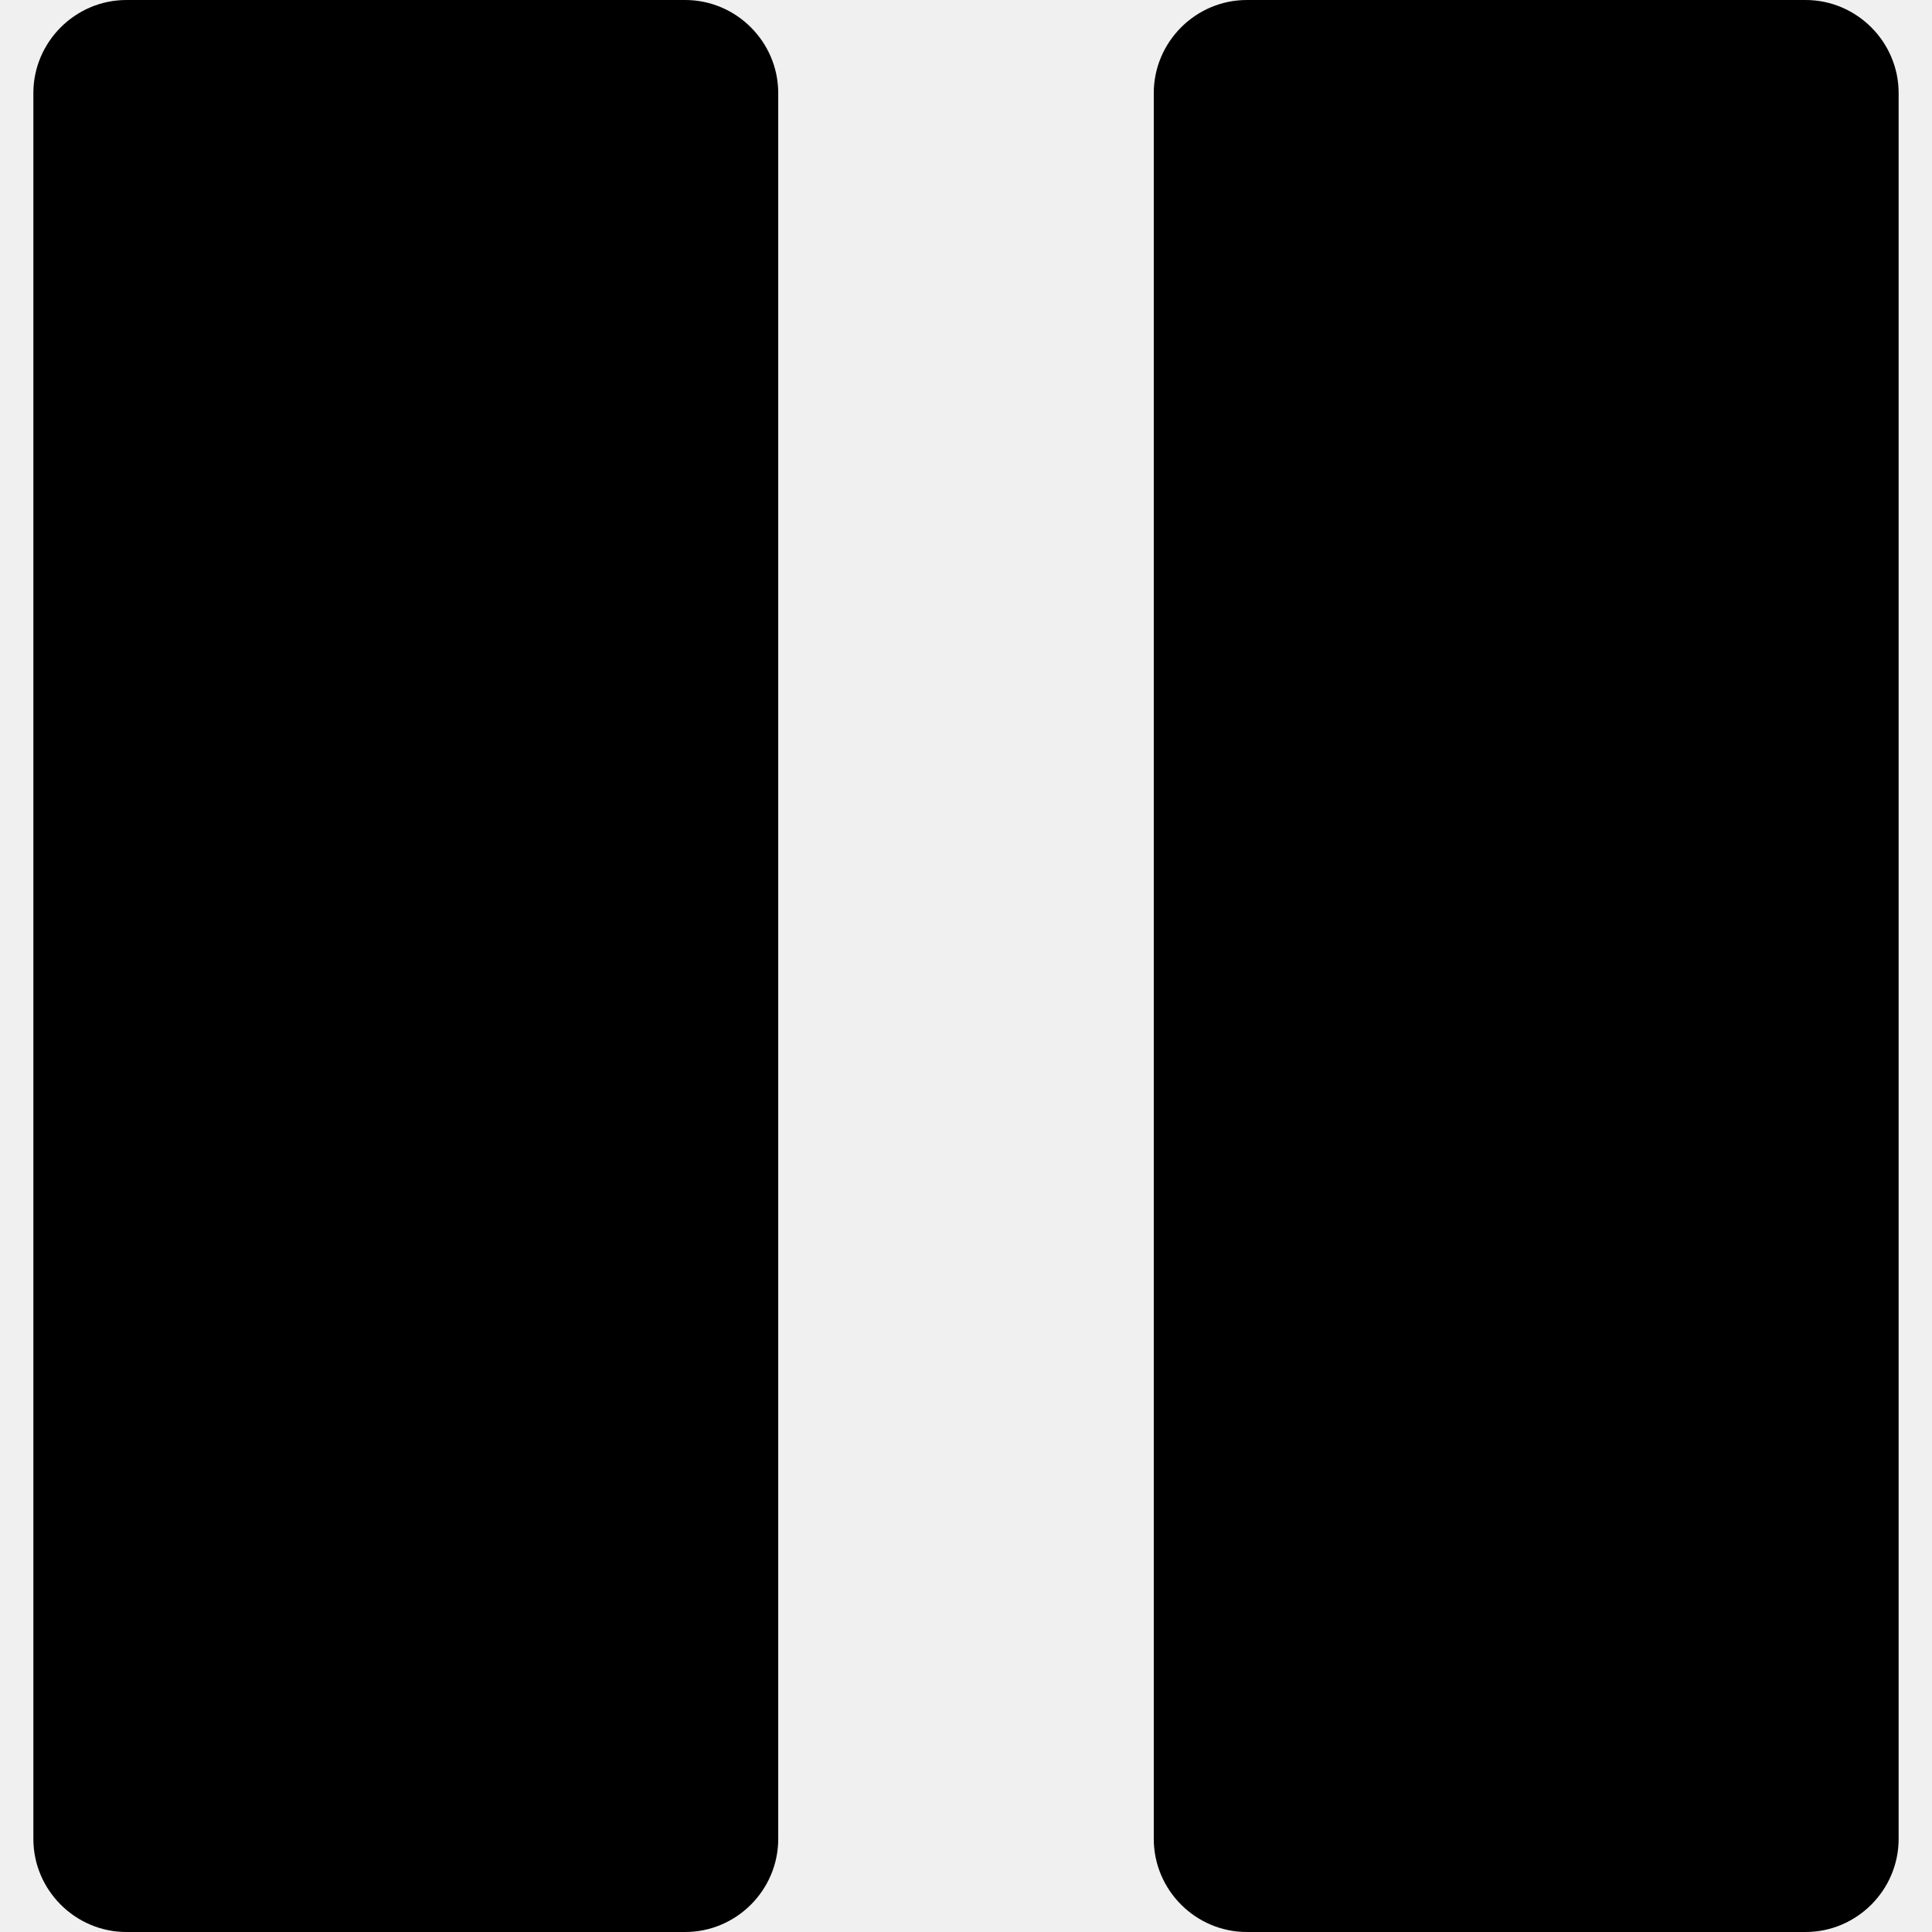
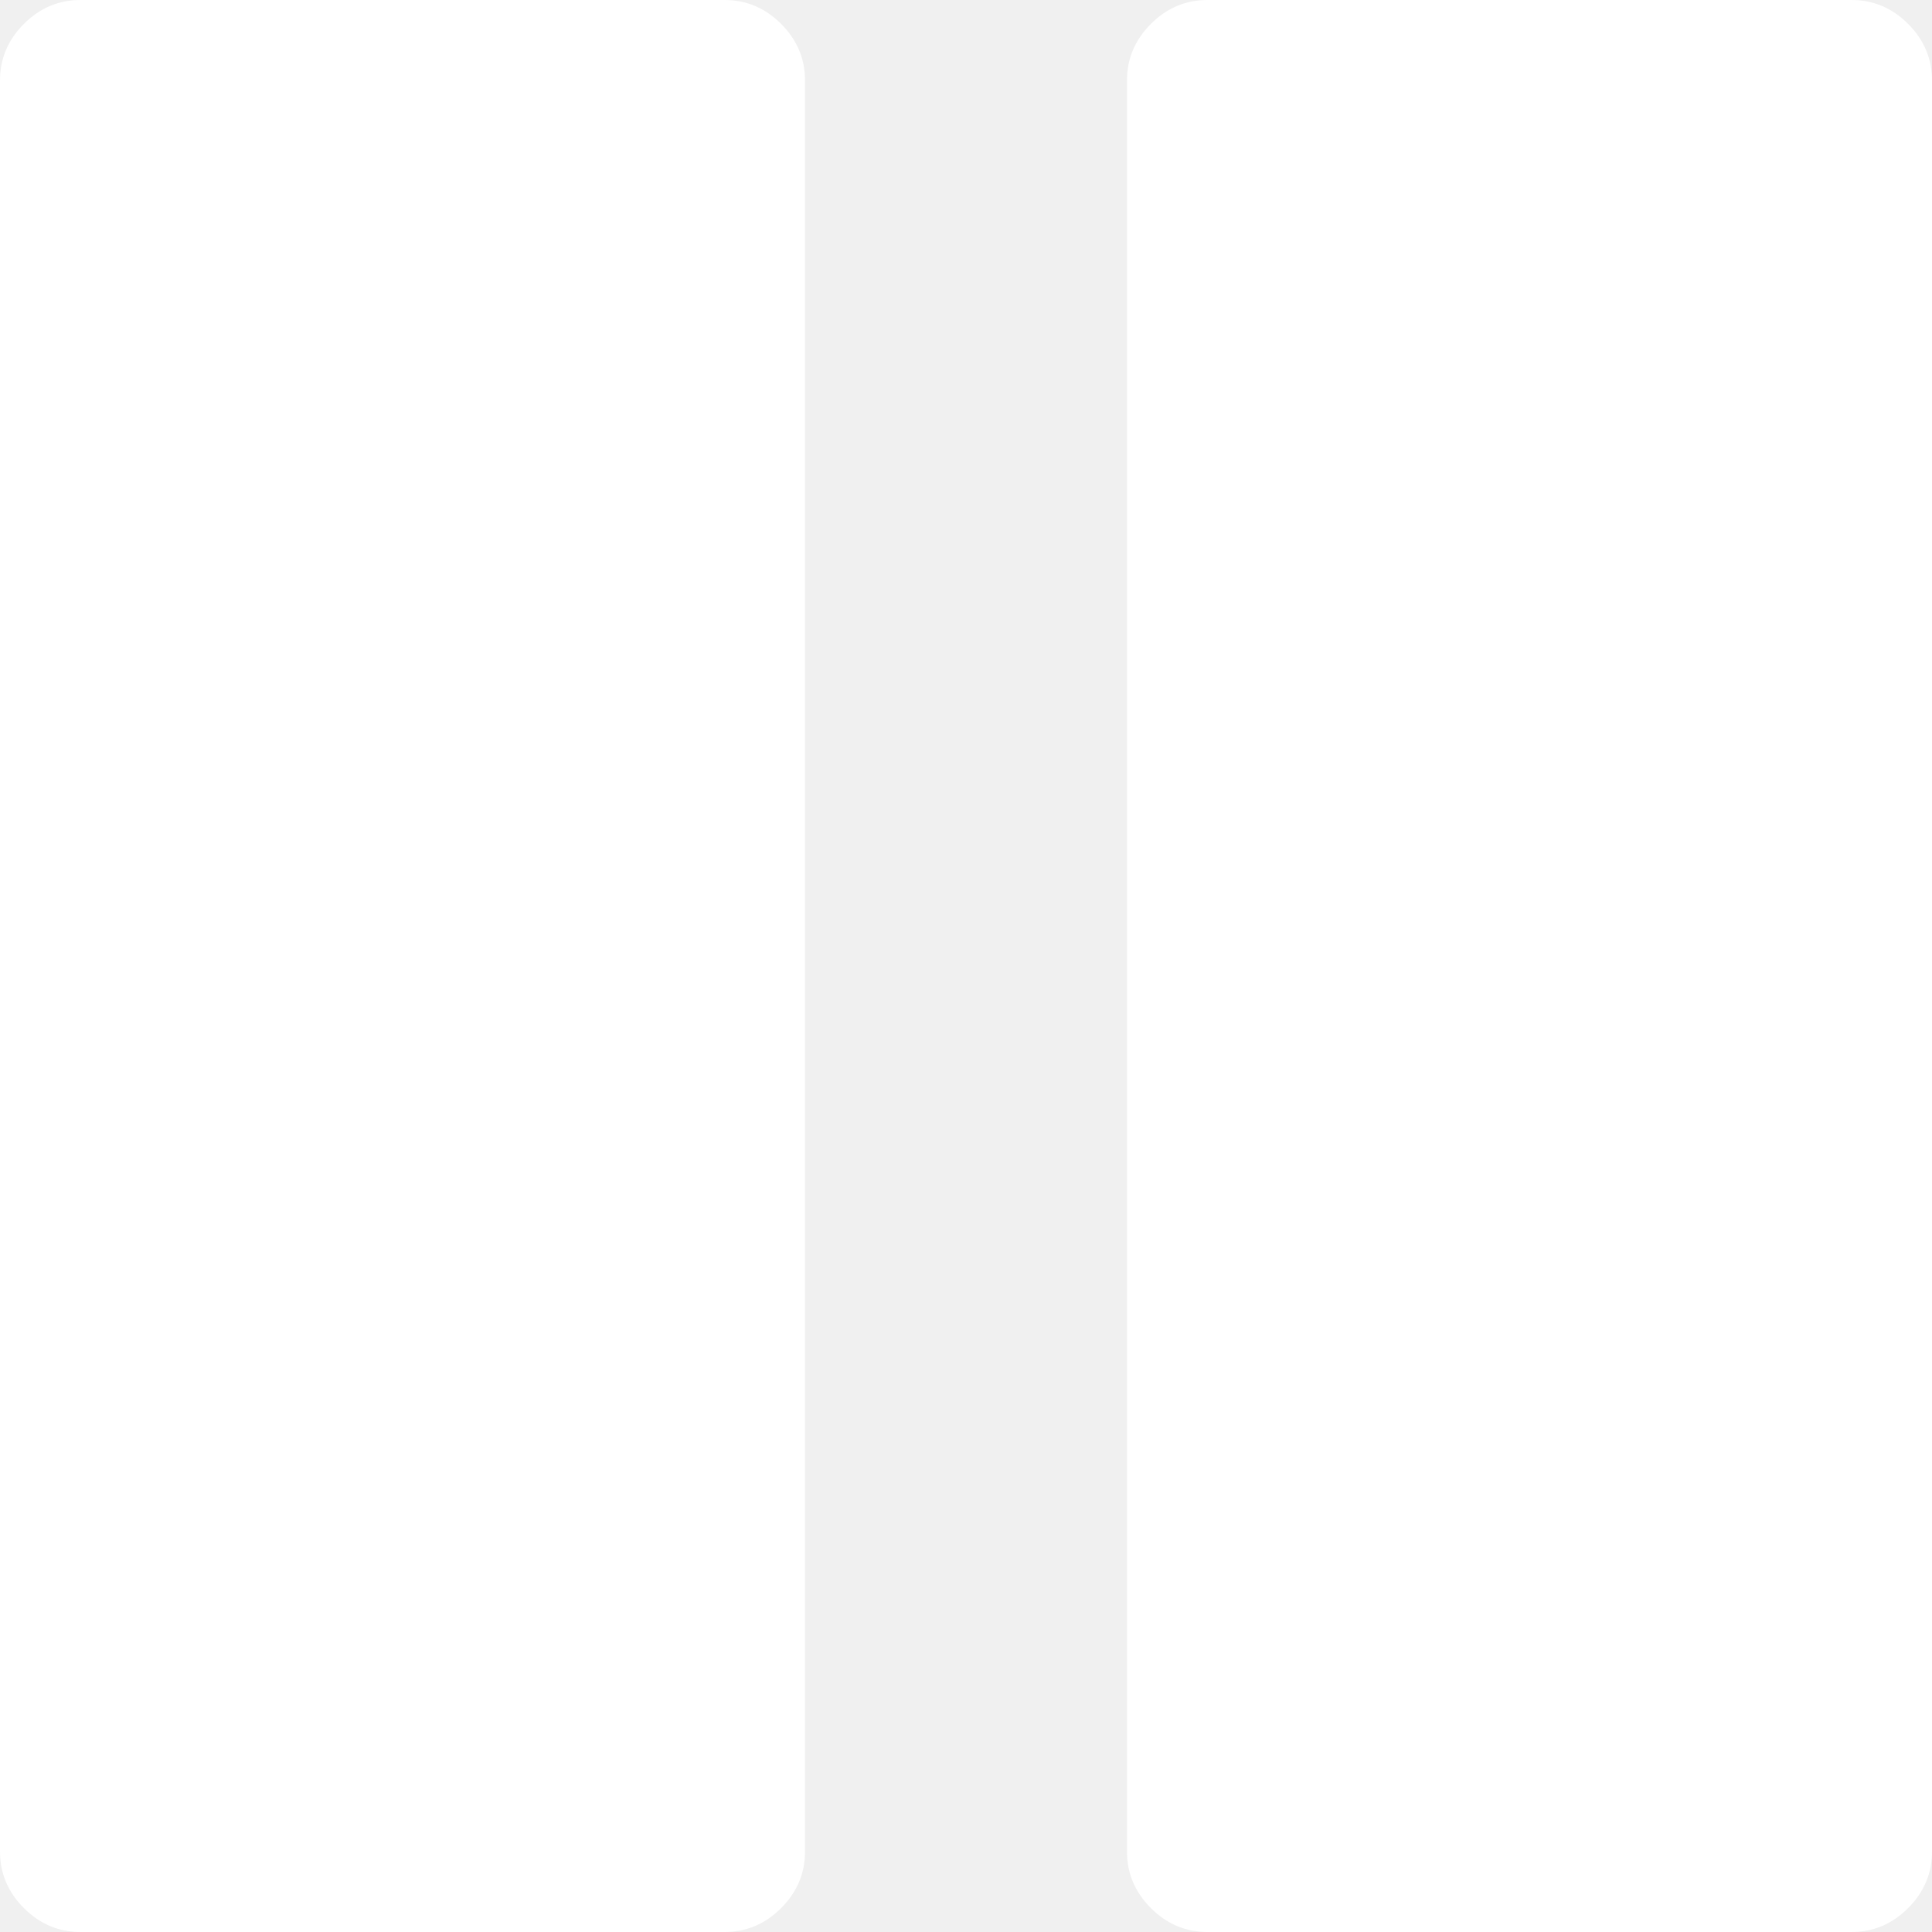
- <svg xmlns="http://www.w3.org/2000/svg" version="1.1" id="Capa_1" x="0px" y="0px" width="124.5px" height="124.5px" viewBox="0 0 124.5 124.5" style="enable-background:new 0 0 124.5 124.5;" xml:space="preserve">
+ <svg xmlns="http://www.w3.org/2000/svg" version="1.1" id="Capa_1" x="0px" y="0px" width="512px" height="512px" viewBox="0 0 438.536 438.536" style="enable-background:new 0 0 438.536 438.536;" xml:space="preserve">
  <g>
-     <path d="M116.35,124.5c3.3,0,6-2.699,6-6V6c0-3.3-2.7-6-6-6h-36c-3.3,0-6,2.7-6,6v112.5c0,3.301,2.7,6,6,6H116.35z" />
-     <path d="M44.15,124.5c3.3,0,6-2.699,6-6V6c0-3.3-2.7-6-6-6h-36c-3.3,0-6,2.7-6,6v112.5c0,3.301,2.7,6,6,6H44.15z" />
+     <g>
+       <path d="M164.453,0H18.276C13.324,0,9.041,1.807,5.425,5.424C1.808,9.04,0.001,13.322,0.001,18.271v401.991    c0,4.948,1.807,9.233,5.424,12.847c3.619,3.617,7.902,5.428,12.851,5.428h146.181c4.949,0,9.231-1.811,12.847-5.428    c3.617-3.613,5.424-7.898,5.424-12.847V18.271c0-4.952-1.807-9.231-5.428-12.847C173.685,1.807,169.402,0,164.453,0z" fill="#FFFFFF" />
+       <path d="M433.113,5.424C429.496,1.807,425.215,0,420.267,0H274.086c-4.949,0-9.237,1.807-12.847,5.424    c-3.621,3.615-5.432,7.898-5.432,12.847v401.991c0,4.948,1.811,9.233,5.432,12.847c3.609,3.617,7.897,5.428,12.847,5.428h146.181    c4.948,0,9.229-1.811,12.847-5.428c3.614-3.613,5.421-7.898,5.421-12.847V18.271C438.534,13.319,436.73,9.04,433.113,5.424z" fill="#FFFFFF" />
+     </g>
  </g>
  <g>
</g>
  <g>
</g>
  <g>
</g>
  <g>
</g>
  <g>
</g>
  <g>
</g>
  <g>
</g>
  <g>
</g>
  <g>
</g>
  <g>
</g>
  <g>
</g>
  <g>
</g>
  <g>
</g>
  <g>
</g>
  <g>
</g>
</svg>
